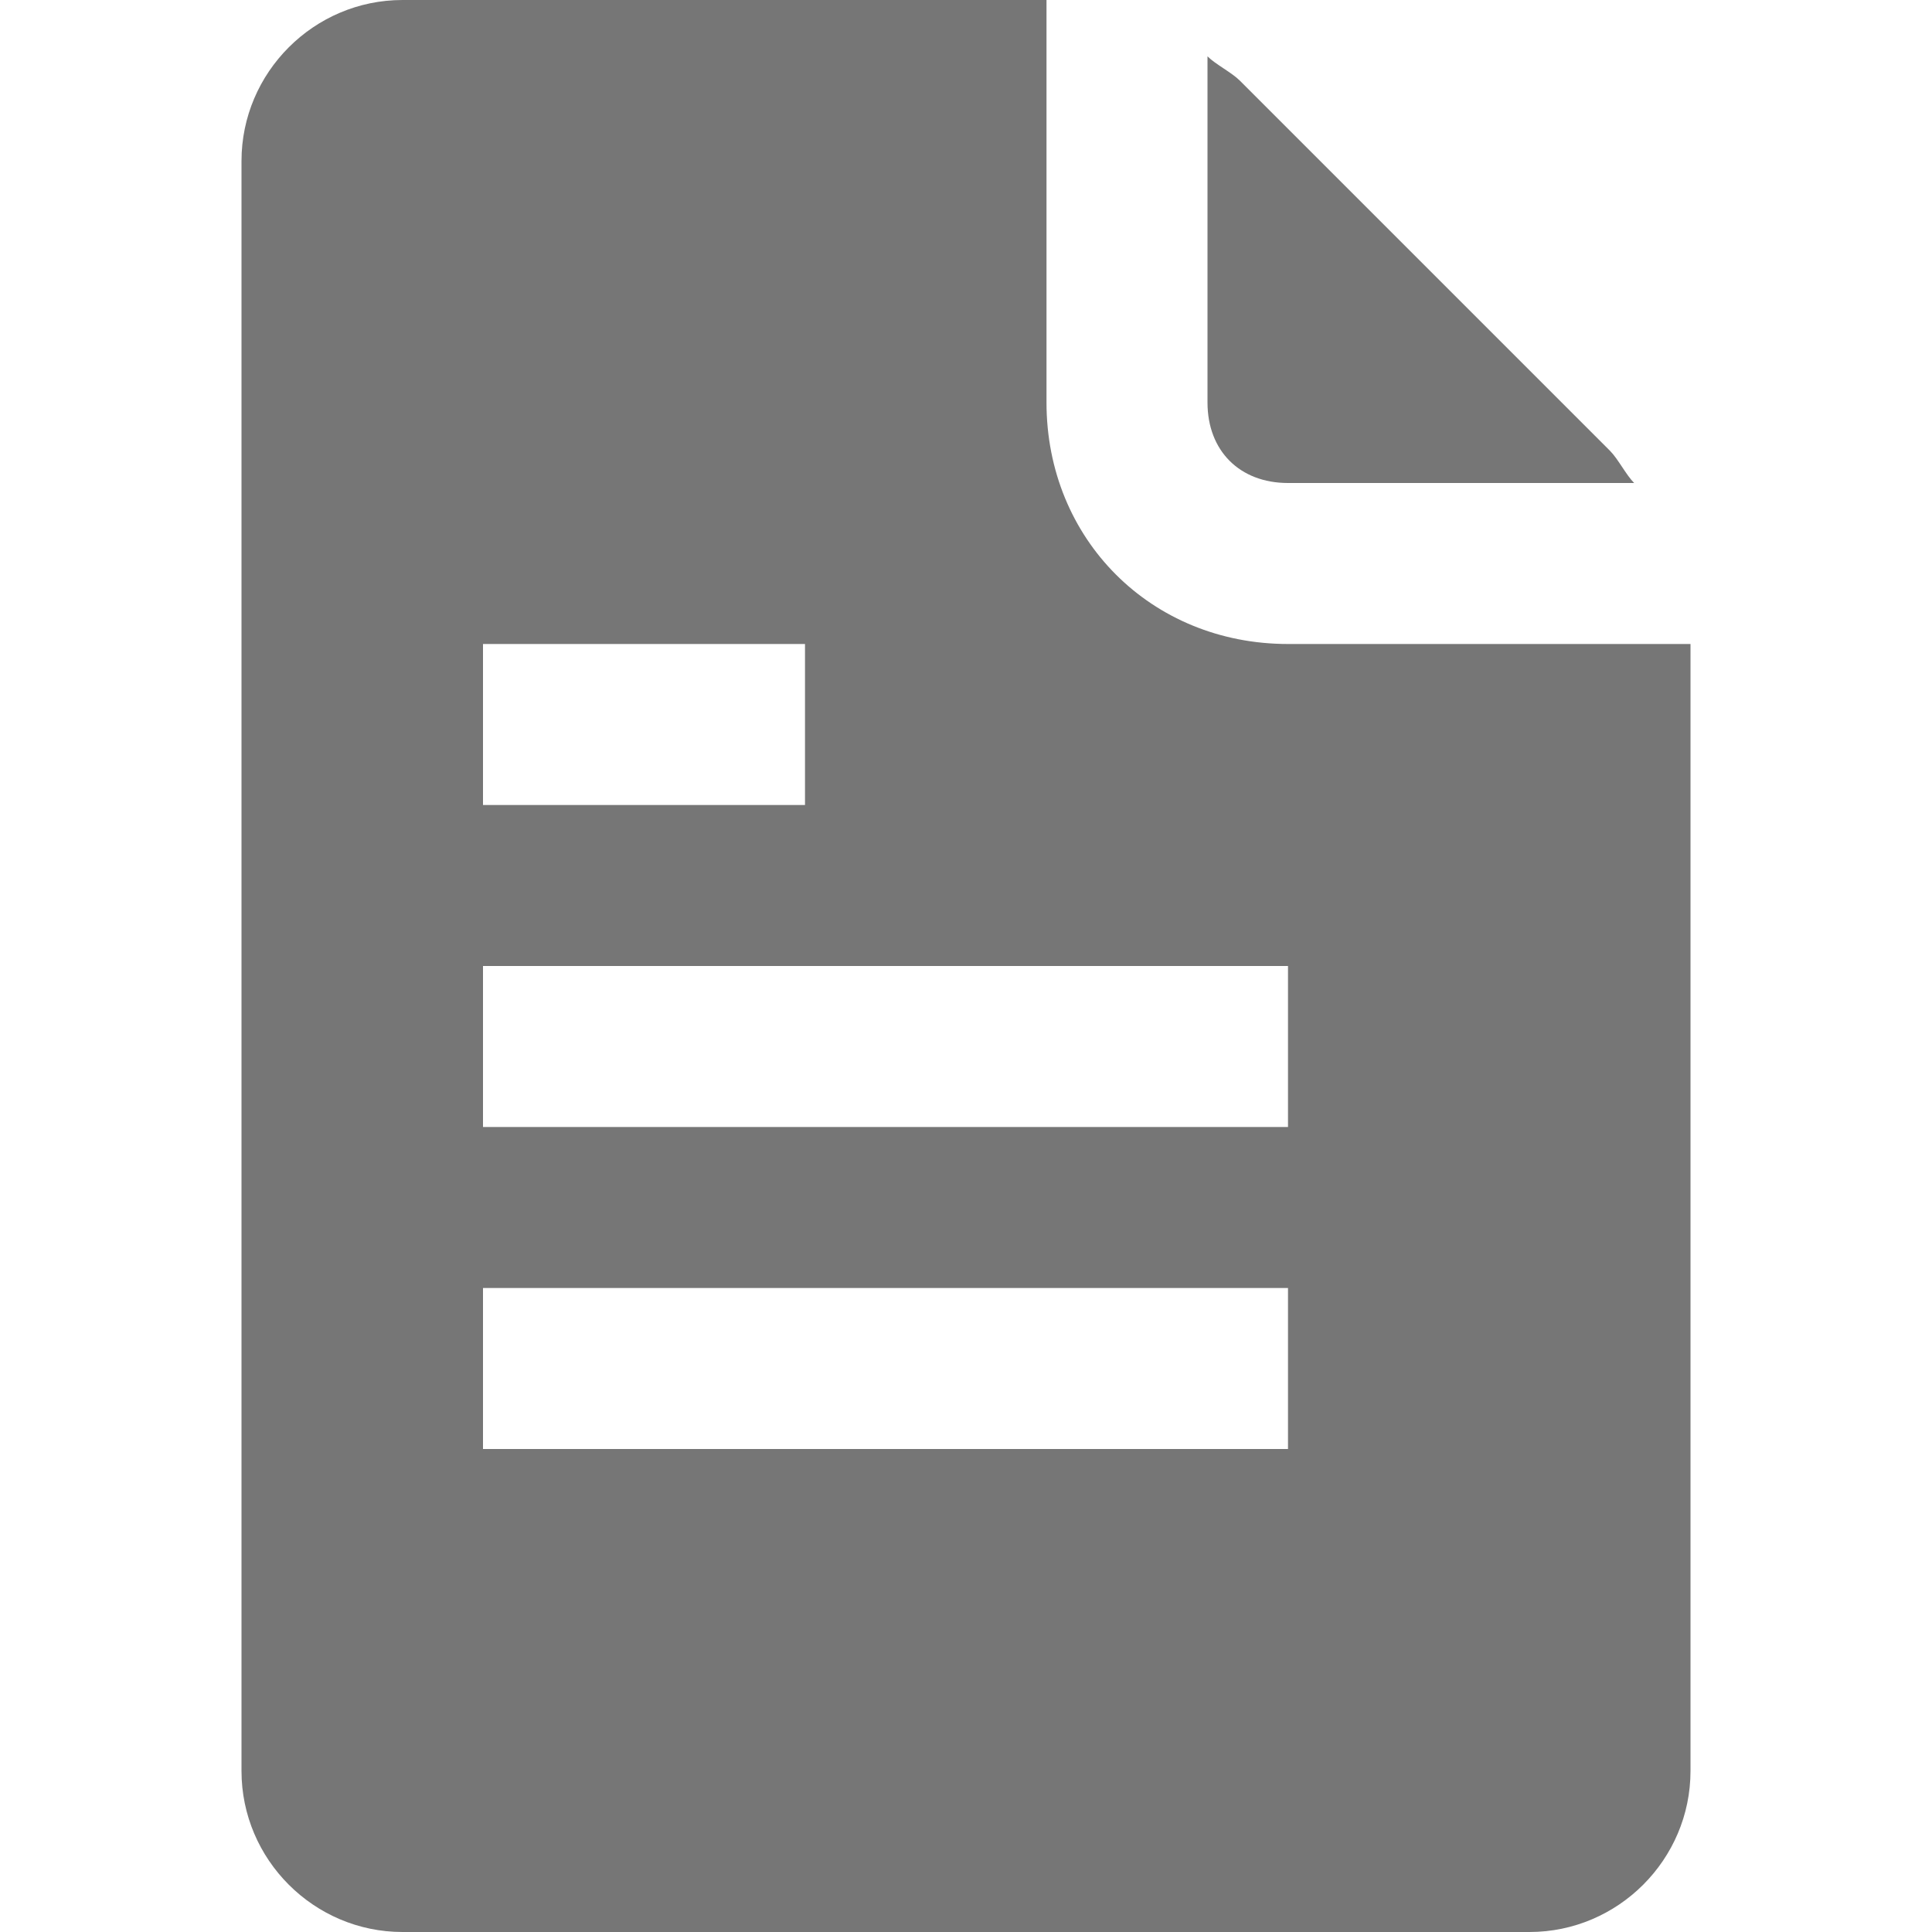
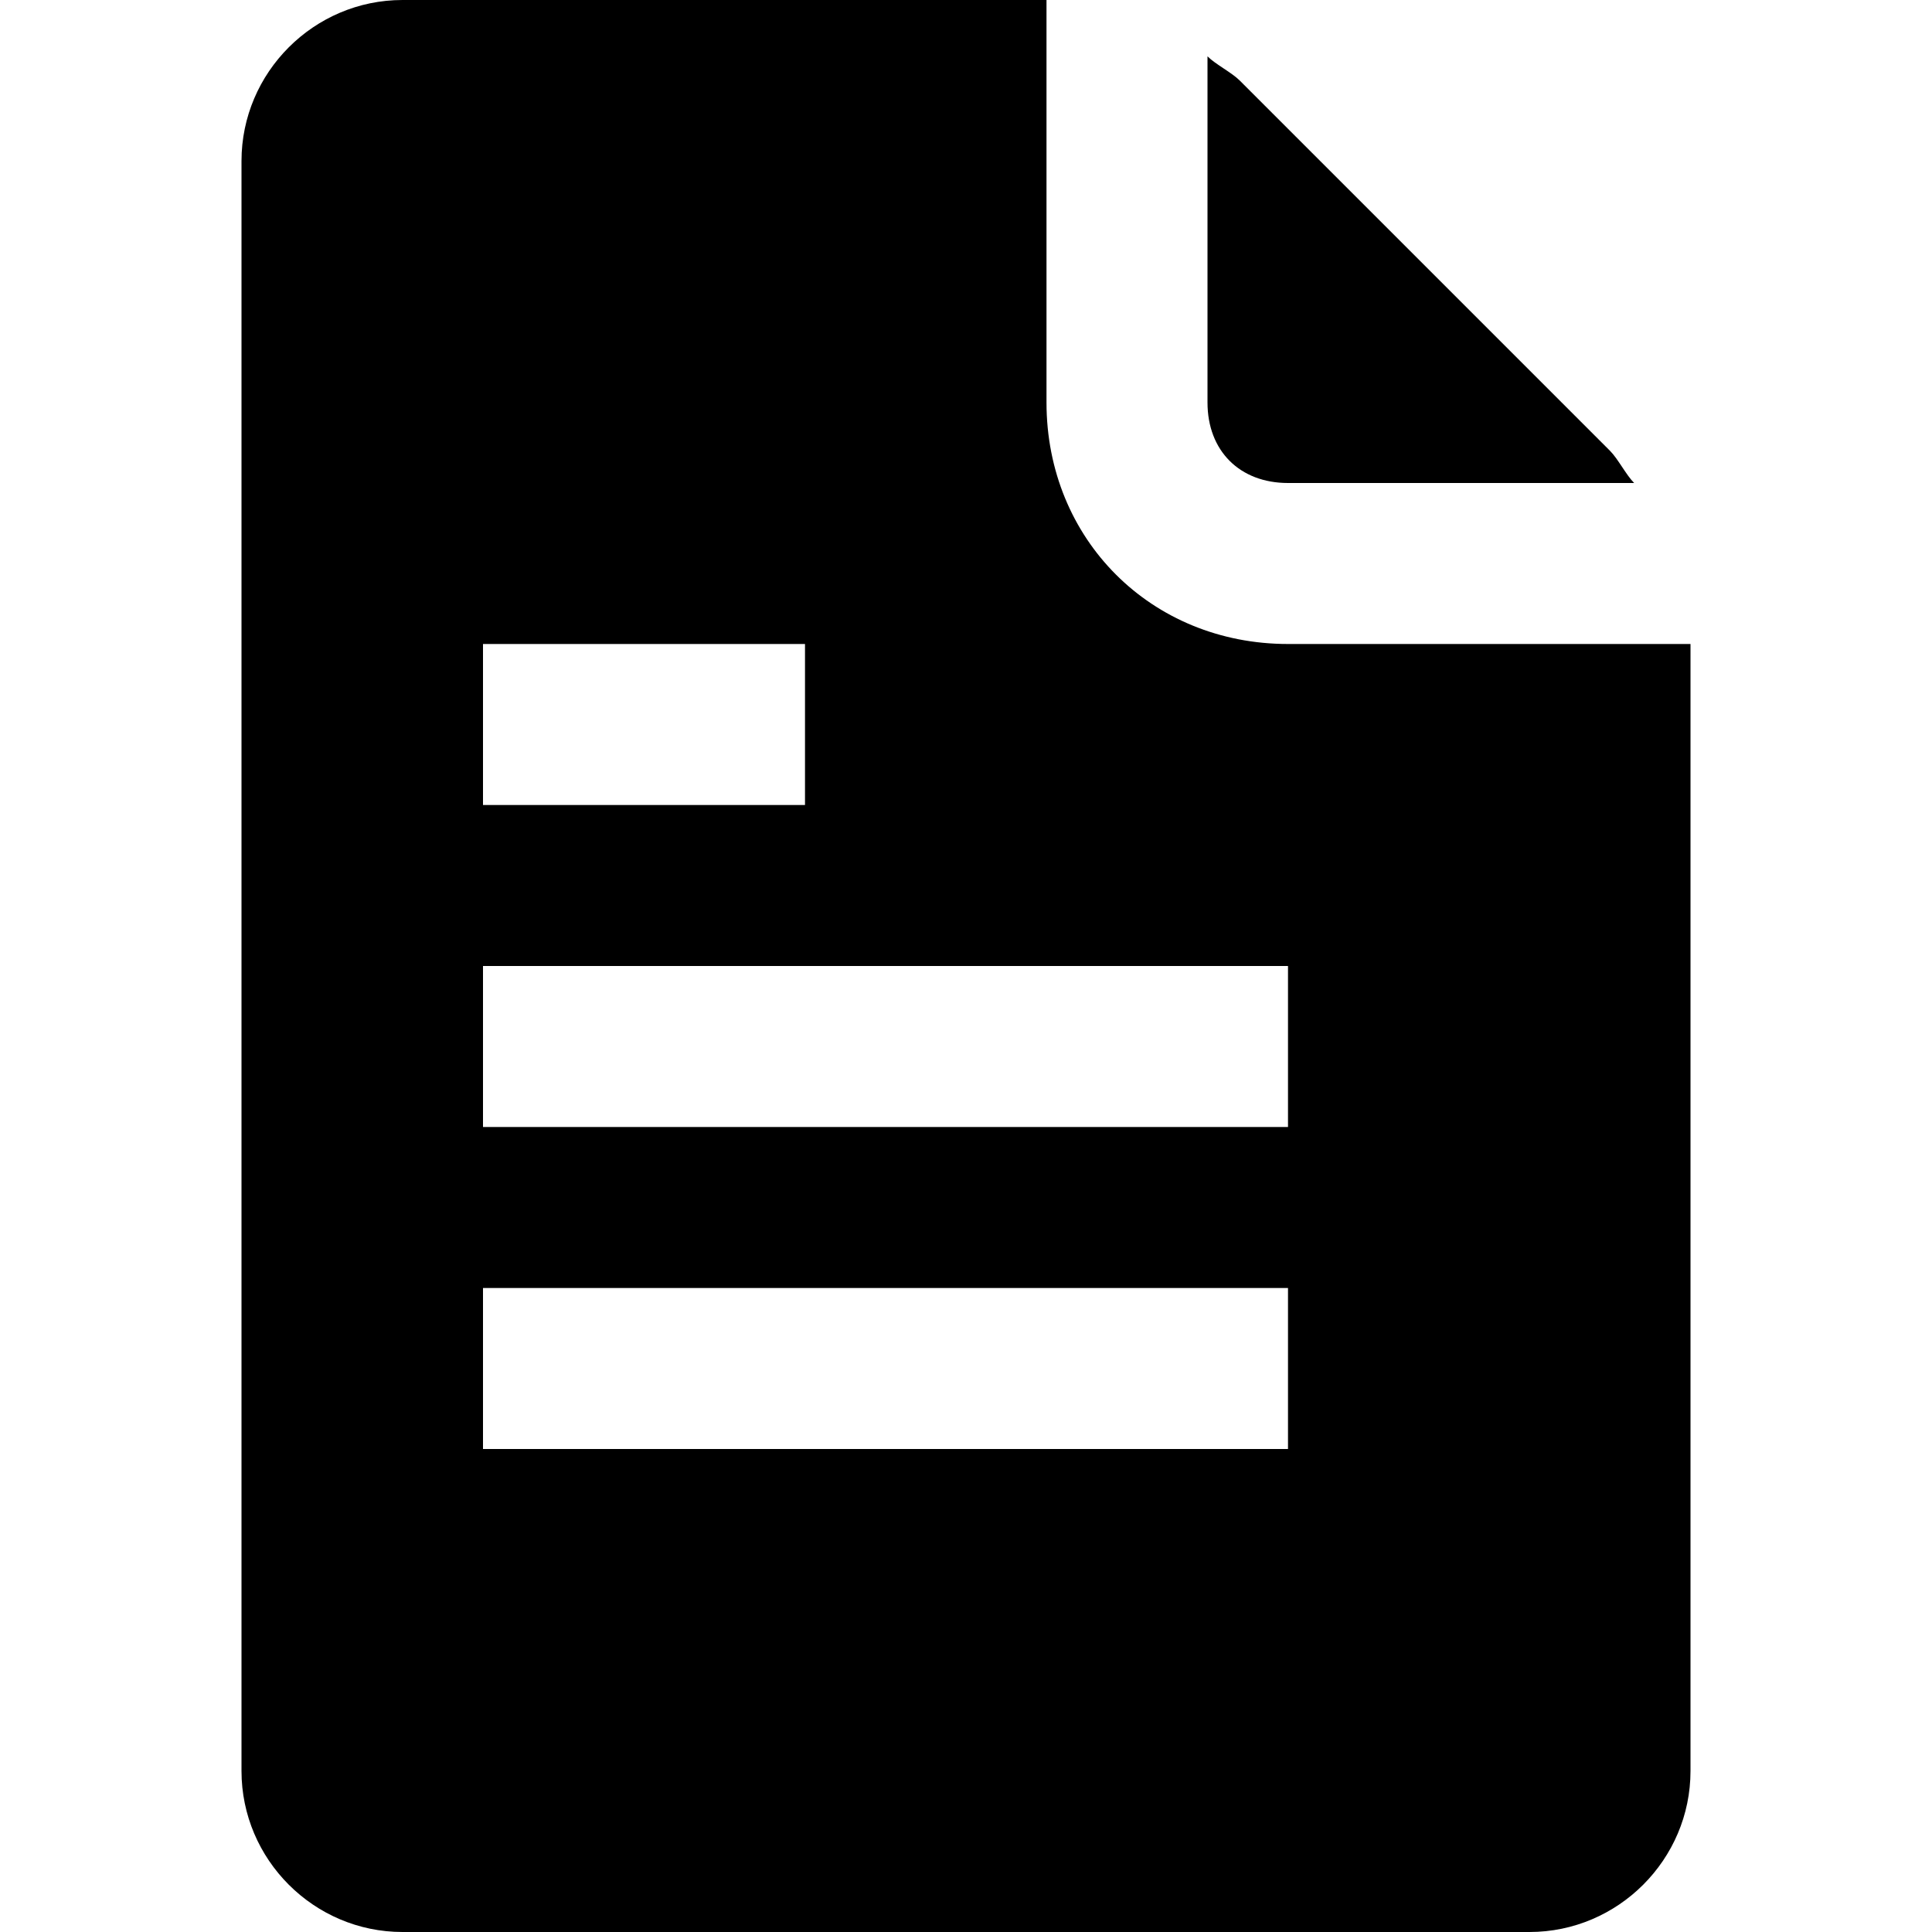
- <svg xmlns="http://www.w3.org/2000/svg" version="1.1" id="Layer_1" x="0px" y="0px" viewBox="0 0 24 24" style="enable-background:new 0 0 24 24;" xml:space="preserve">
-   <style type="text/css">
- 	.st0{fill:#767676;}
- </style>
-   <g>
-     <path class="st0" d="M16,6h4.3c-0.1-0.1-0.2-0.3-0.3-0.4L15.4,1c-0.1-0.1-0.3-0.2-0.4-0.3V5C15,5.6,15.4,6,16,6z" />
-     <path class="st0" d="M16,8c-1.7,0-3-1.3-3-3V0H5C3.9,0,3,0.9,3,2v20c0,1.1,0.9,2,2,2h14c1.1,0,2-0.9,2-2V8H16z M6,8h4v2H6V8z    M16,18H6v-2h10V18z M16,14H6v-2h10V14z" />
-   </g>
+ <svg xmlns="http://www.w3.org/2000/svg" viewBox="0 0 24 24" enable-background="new 0 0 24 24">
+   <path d="M16 6h4.3c-.1-.1-.2-.3-.3-.4L15.4 1c-.1-.1-.3-.2-.4-.3V5c0 .6.4 1 1 1zM16 8c-1.7 0-3-1.3-3-3V0H5C3.9 0 3 .9 3 2v20c0 1.1.9 2 2 2h14c1.1 0 2-.9 2-2V8h-5zM6 8h4v2H6V8zm10 10H6v-2h10v2zm0-4H6v-2h10v2z" />
</svg>
